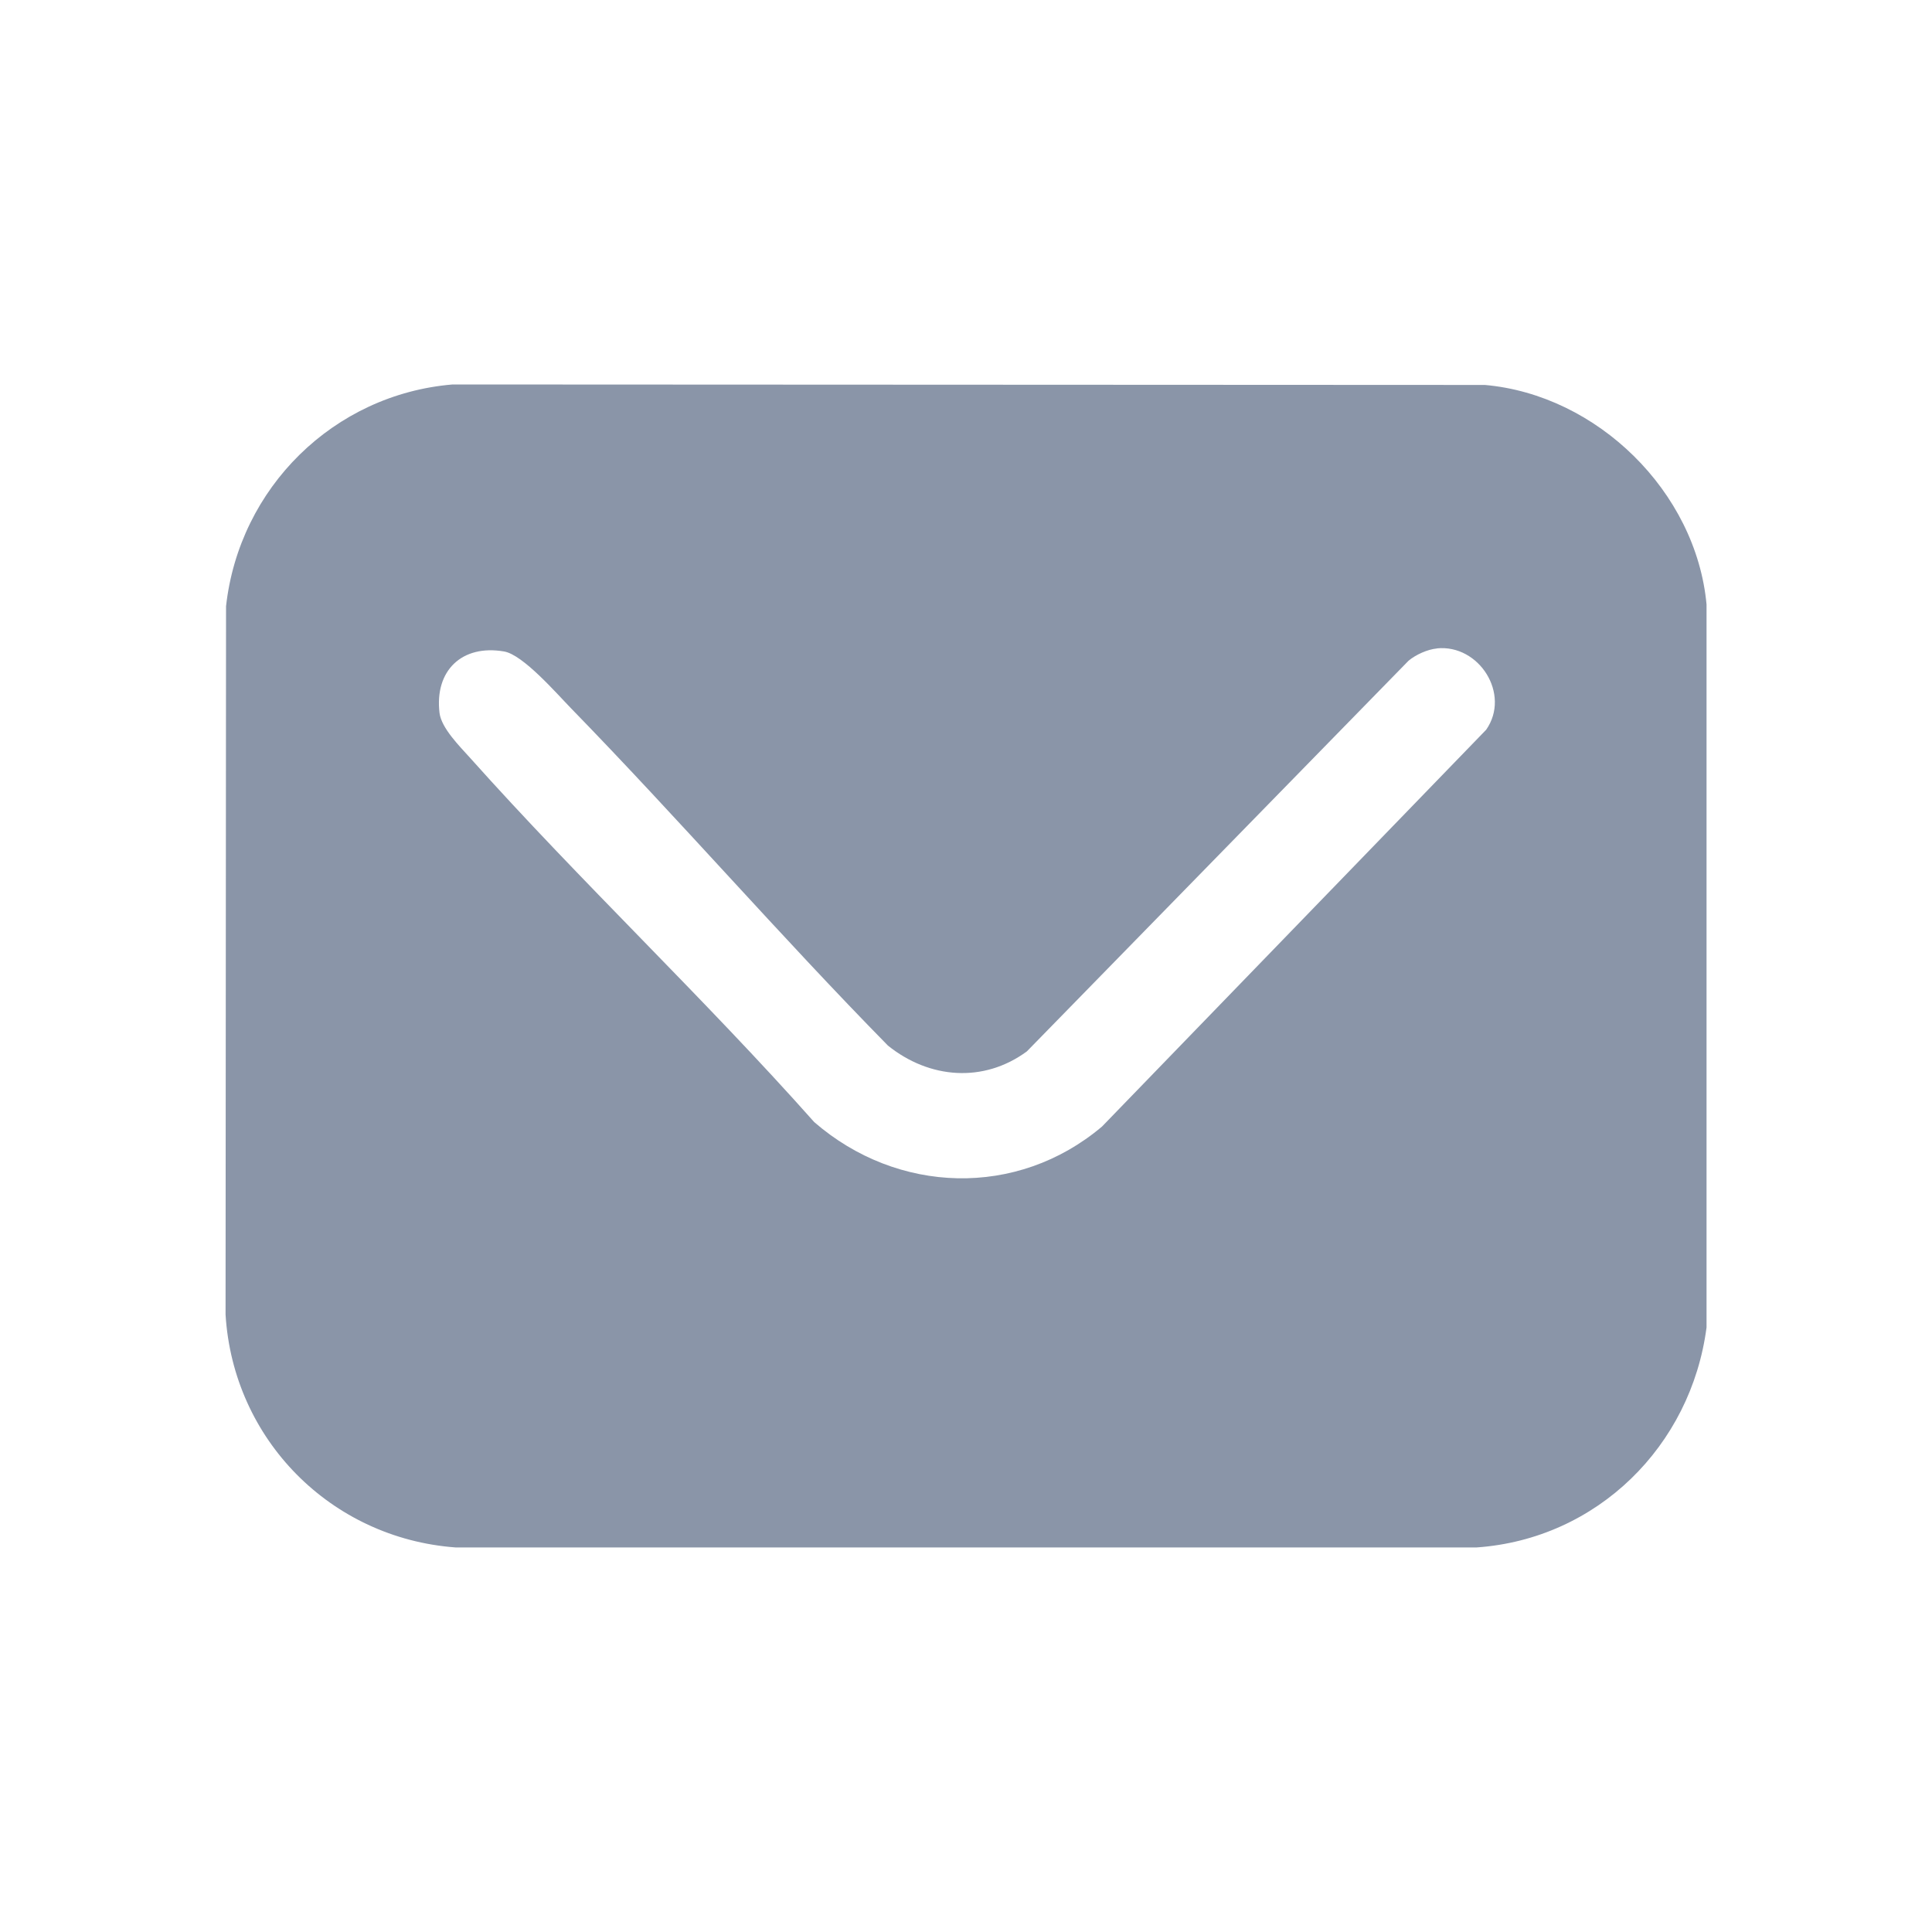
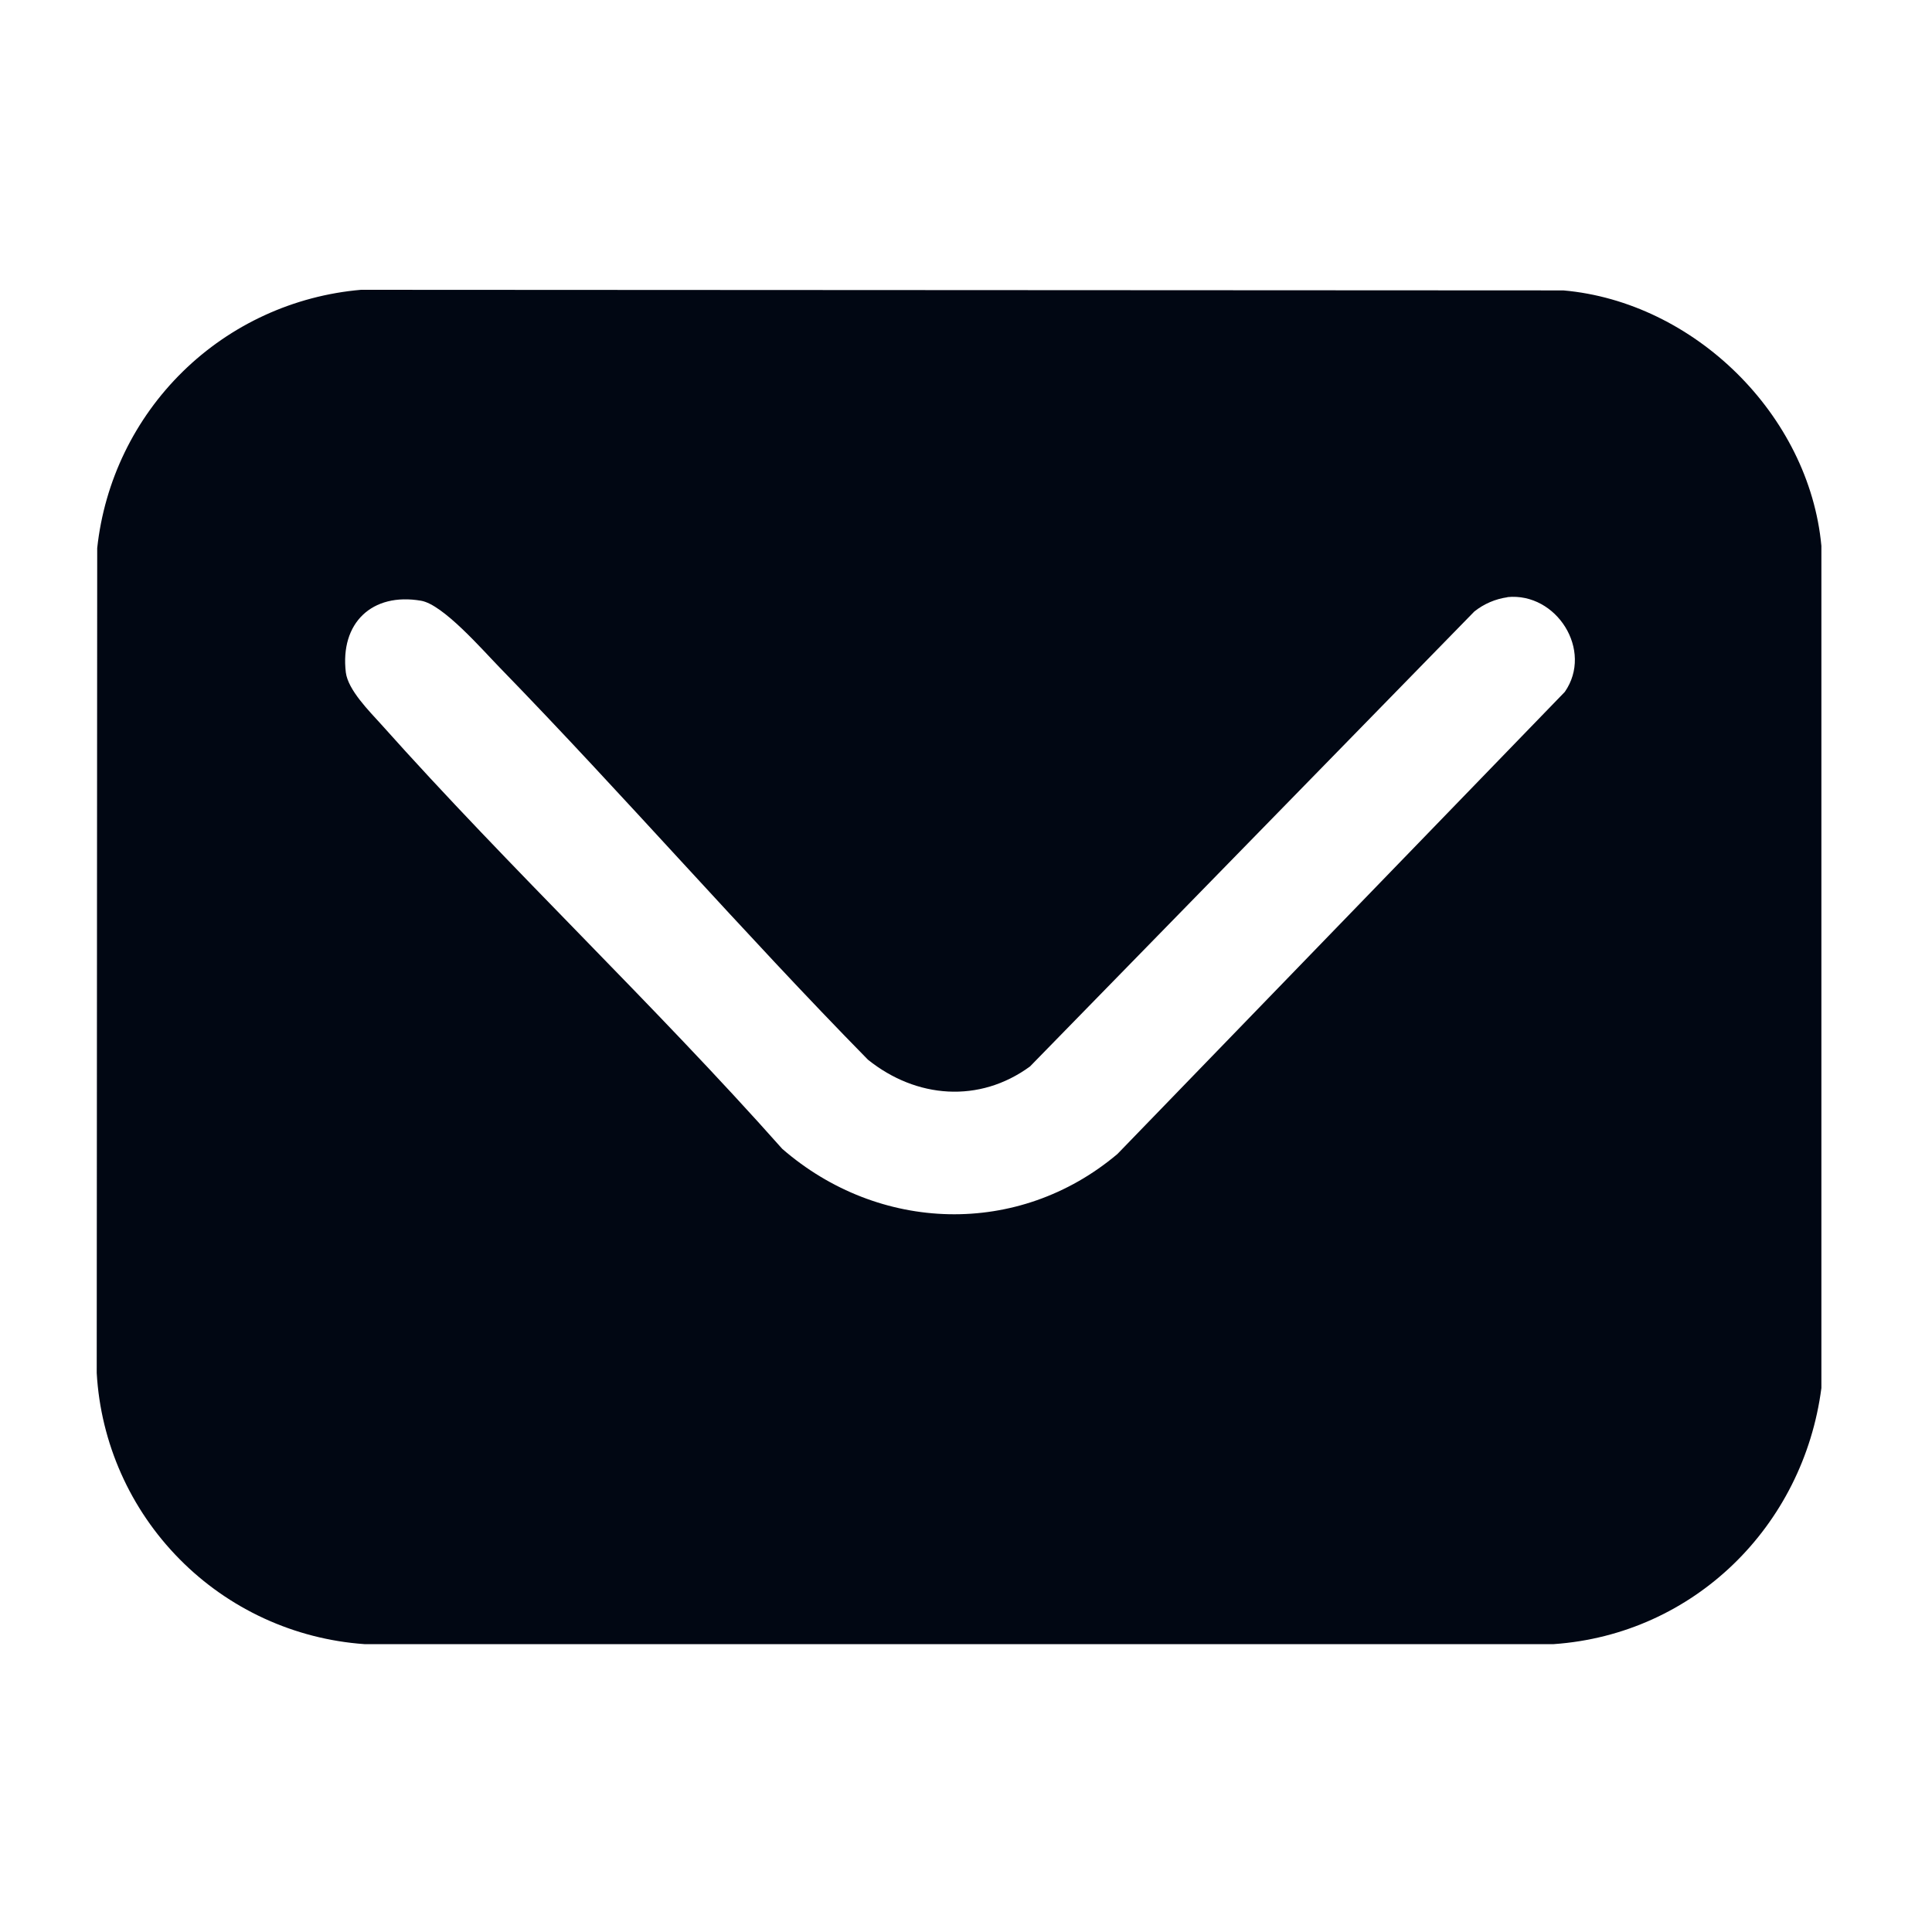
- <svg xmlns="http://www.w3.org/2000/svg" width="20" height="20" viewBox="0 0 20 20" fill="none" color="#8A95A8">
-   <path d="M17.666 6.257V13.742C17.505 14.97 16.534 15.931 15.287 16.019H4.715C3.424 15.923 2.414 14.902 2.335 13.609L2.34 6.276C2.476 5.05 3.453 4.083 4.685 3.98L15.371 3.985C16.534 4.087 17.558 5.09 17.666 6.257V6.257ZM14.875 6.713C14.778 6.722 14.656 6.777 14.581 6.84L10.63 10.884C10.181 11.214 9.62 11.168 9.192 10.824C8.074 9.686 7.026 8.477 5.914 7.335C5.76 7.177 5.414 6.777 5.218 6.744C4.782 6.669 4.497 6.942 4.55 7.381C4.57 7.538 4.757 7.724 4.865 7.844C6.016 9.132 7.281 10.324 8.429 11.616C9.29 12.363 10.53 12.404 11.408 11.662L15.385 7.554C15.641 7.186 15.312 6.668 14.875 6.712L14.875 6.713Z" fill="currentColor" />
+ <svg xmlns="http://www.w3.org/2000/svg" width="16" height="16" viewBox="0 0 16 16" fill="none" color="#010713">
+   <path d="M15.084 4.521V11.495C14.935 12.639 14.029 13.535 12.867 13.616H3.018C2.439 13.575 1.894 13.325 1.486 12.911C1.078 12.498 0.834 11.95 0.801 11.371L0.805 4.539C0.865 3.984 1.115 3.468 1.514 3.077C1.912 2.687 2.434 2.448 2.99 2.4L12.947 2.405C14.029 2.5 14.983 3.434 15.084 4.521ZM12.485 4.946C12.384 4.96 12.289 5.001 12.21 5.064L8.53 8.832C8.11 9.139 7.588 9.097 7.188 8.776C6.147 7.716 5.171 6.59 4.135 5.525C3.992 5.378 3.669 5.006 3.487 4.975C3.08 4.905 2.815 5.16 2.864 5.569C2.883 5.715 3.057 5.888 3.158 6C4.229 7.2 5.409 8.31 6.478 9.514C7.279 10.21 8.435 10.248 9.254 9.557L12.959 5.73C13.197 5.387 12.891 4.904 12.483 4.945" fill="currentColor" />
</svg>
